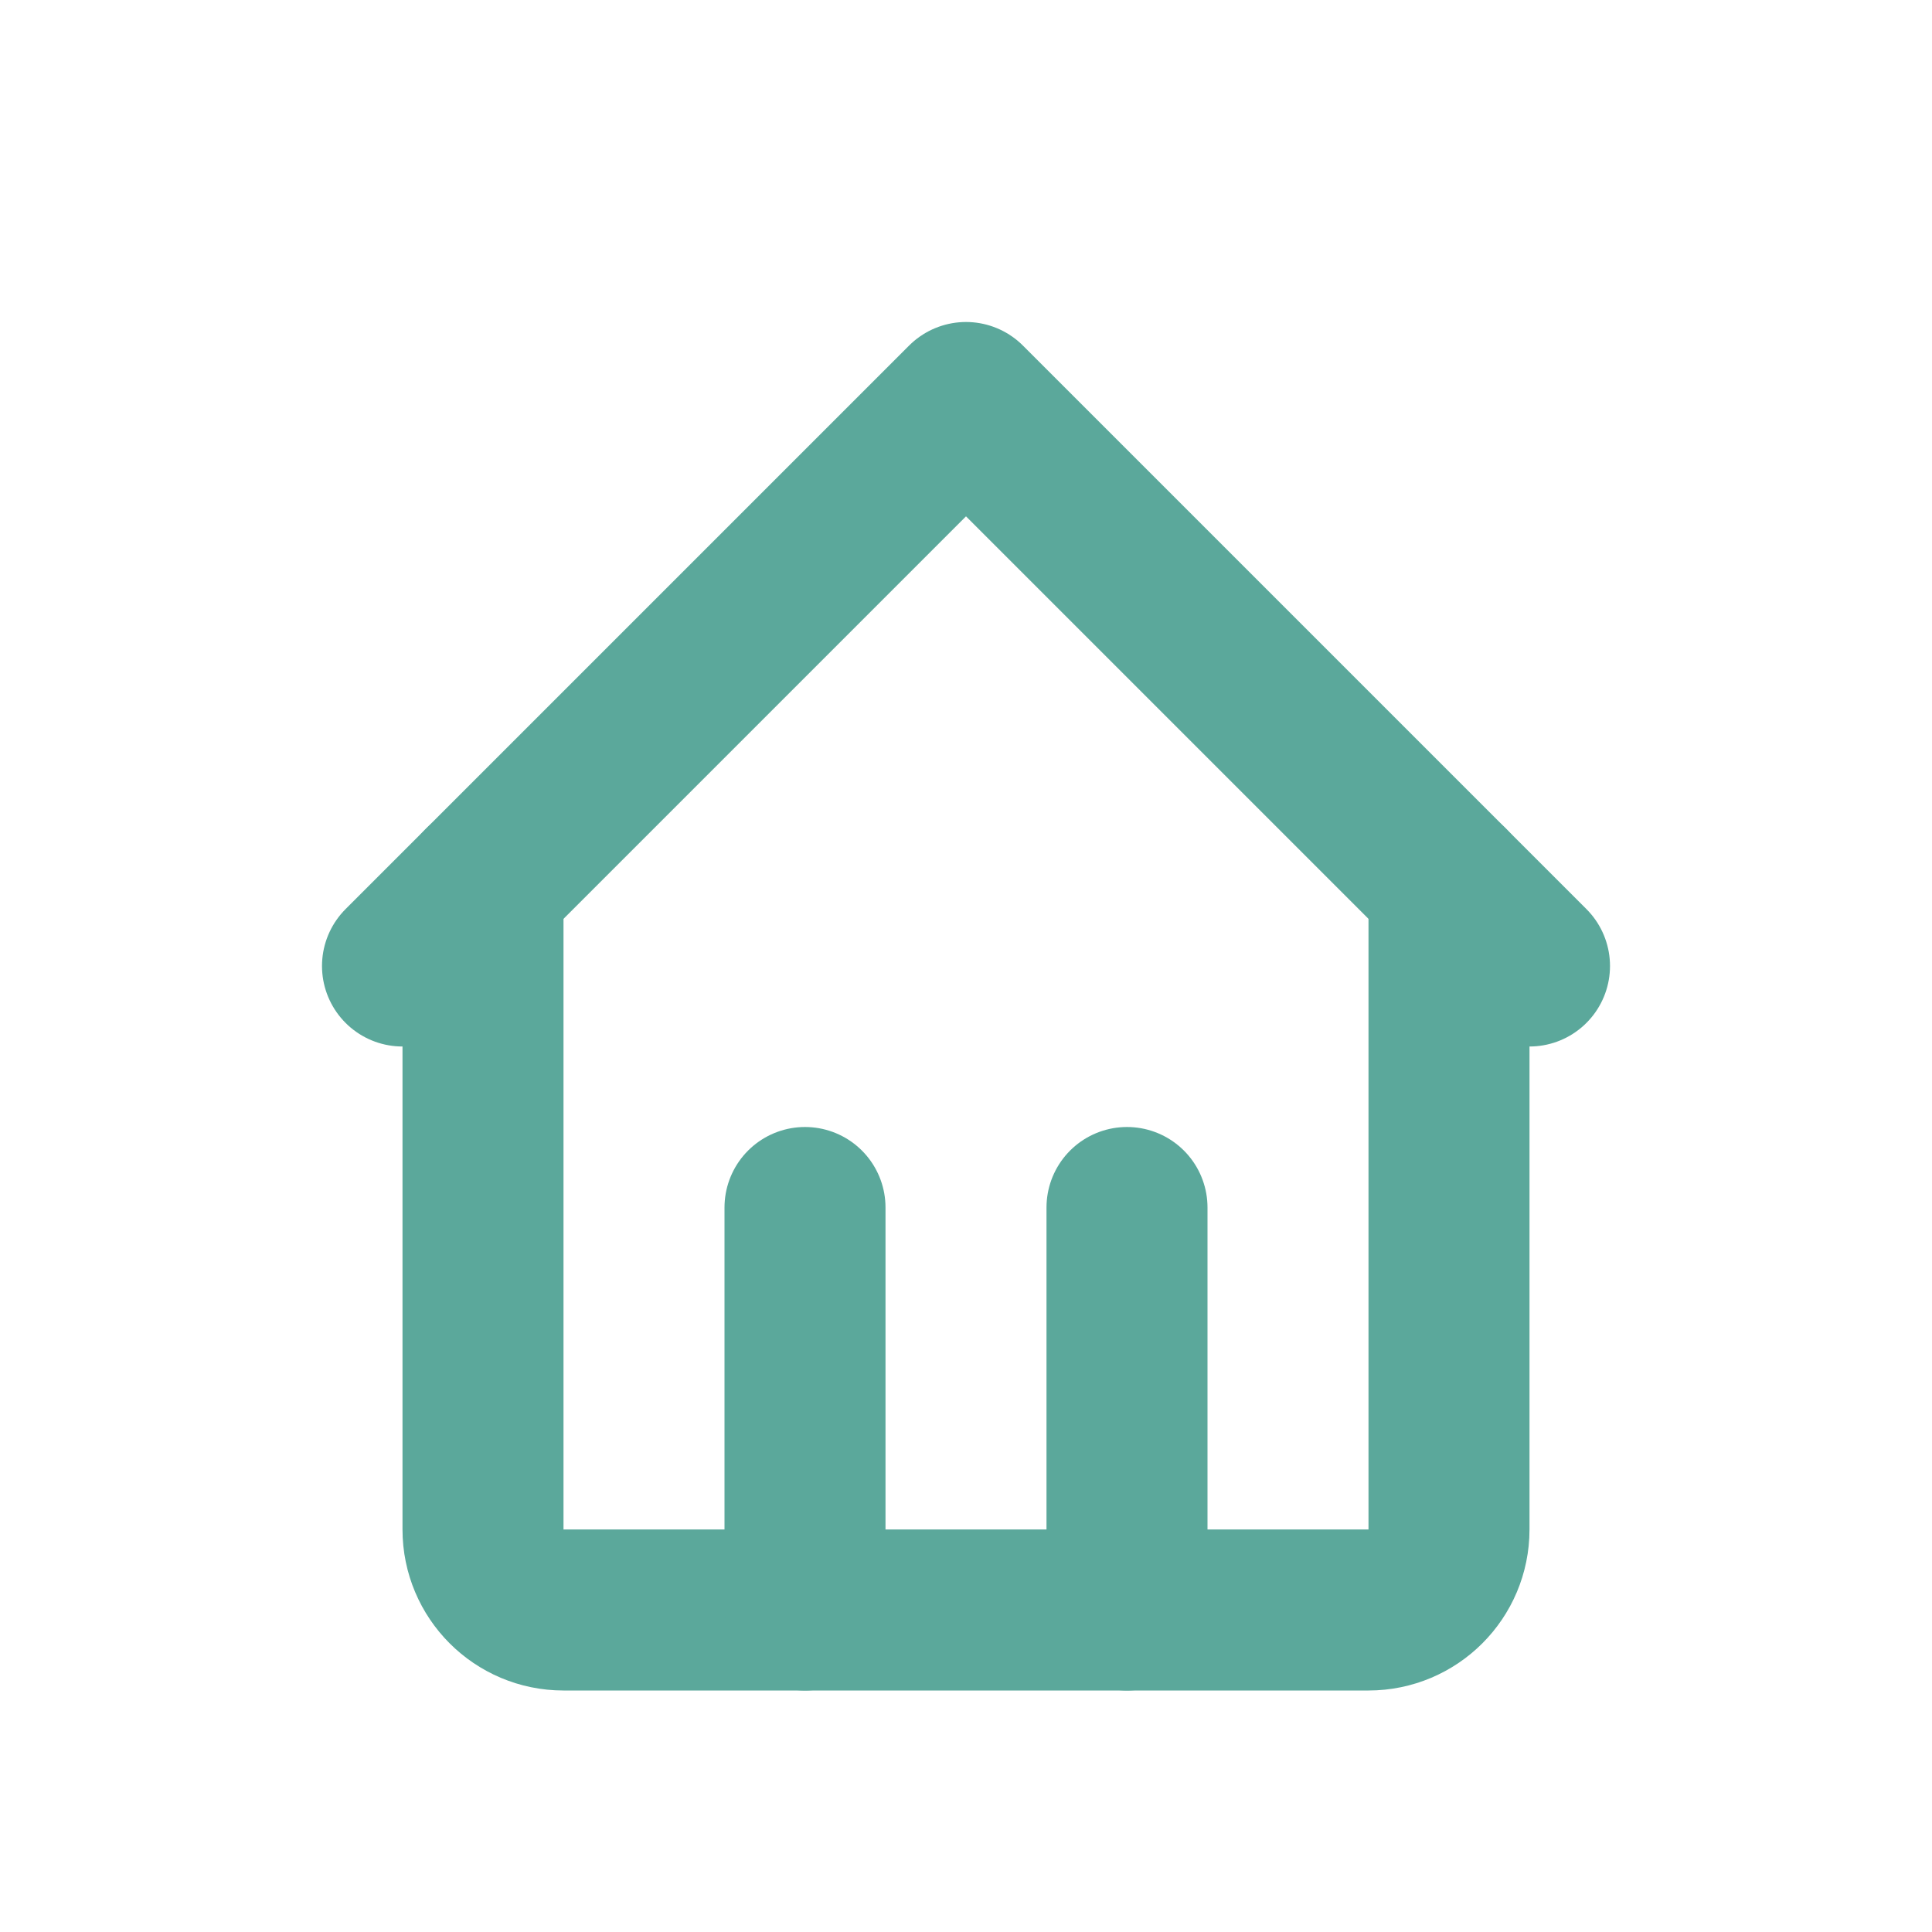
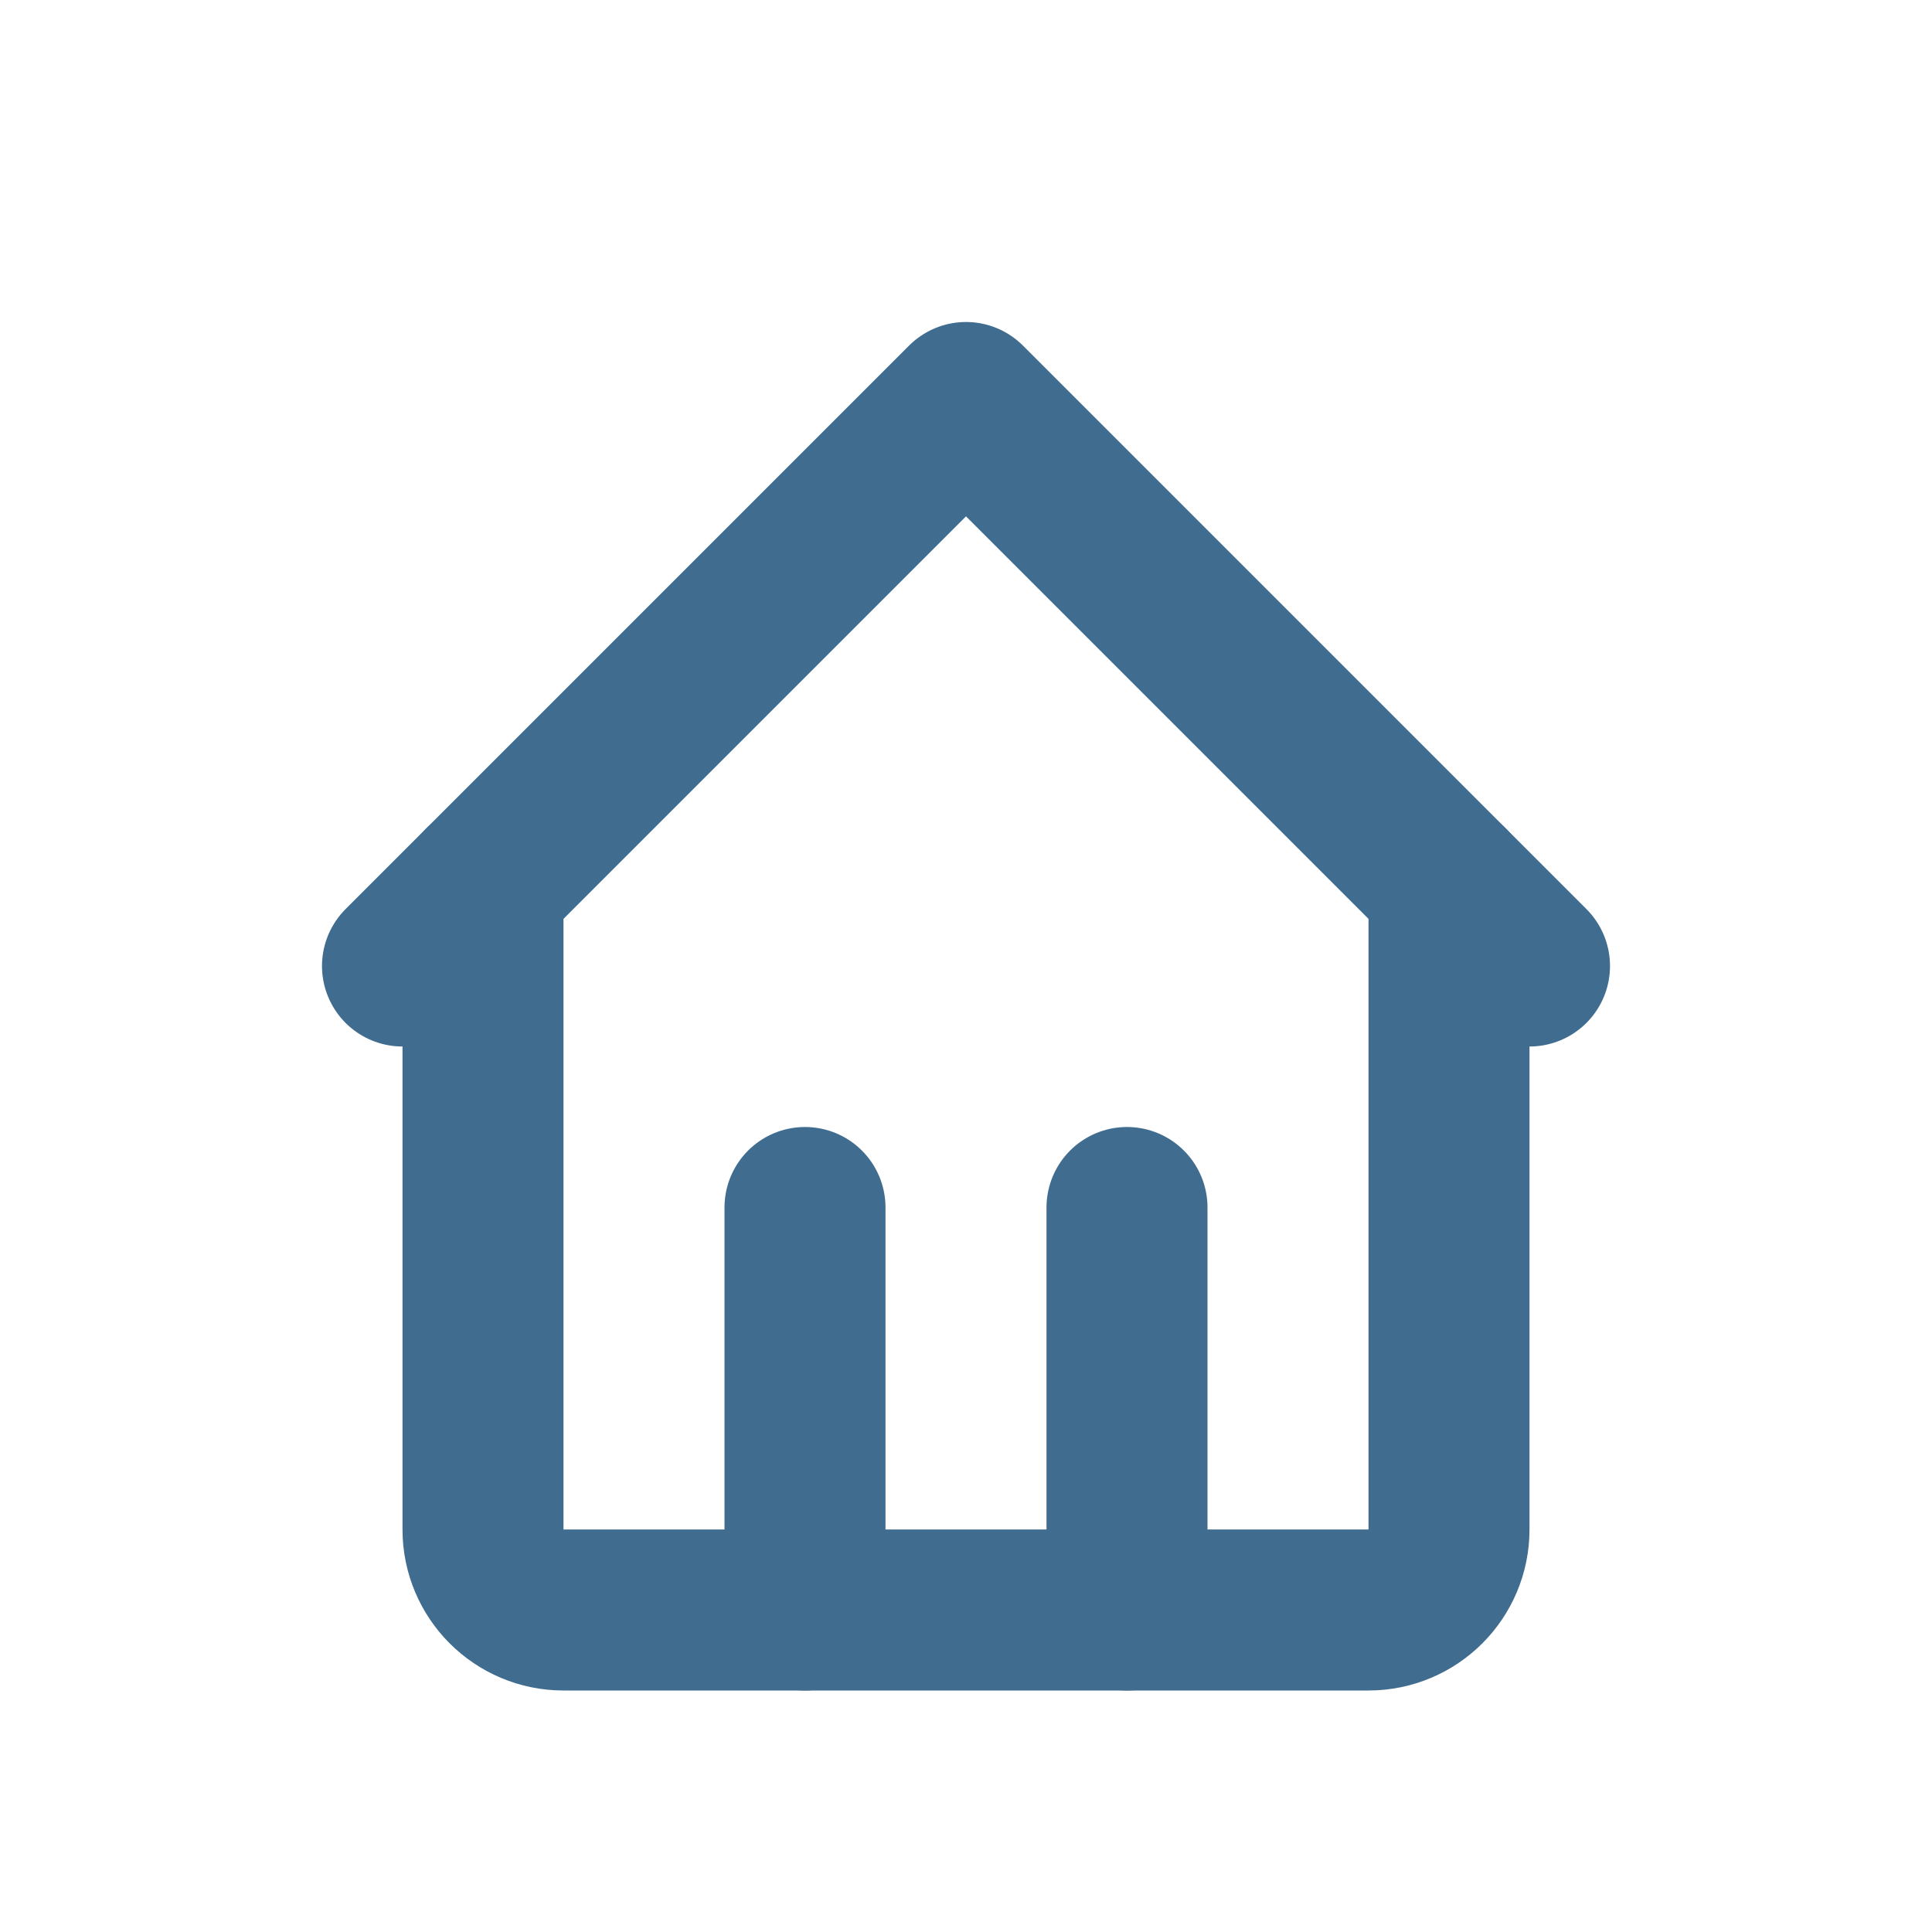
<svg xmlns="http://www.w3.org/2000/svg" viewBox="0 0 24 24" width="24" height="24">
-   <path d="M 5 12 L 12 5 L 19 12" fill="none" stroke="#5BA89B" stroke-width="2" stroke-linecap="round" stroke-linejoin="round" />
-   <path d="M 6 11 V 19 a 1 1 0 0 0 1 1 H 17 a 1 1 0 0 0 1 -1 V 11" fill="none" stroke="#5BA89B" stroke-width="2" stroke-linecap="round" stroke-linejoin="round" />
-   <line x1="10" y1="20" x2="10" y2="15" stroke="#5BA89B" stroke-width="2" stroke-linecap="round" stroke-linejoin="round" />
-   <line x1="14" y1="20" x2="14" y2="15" stroke="#5BA89B" stroke-width="2" stroke-linecap="round" stroke-linejoin="round" />
+   <path d="M 5 12 L 12 5 L 19 12" fill="none" stroke="#3F6C8F" stroke-width="2" stroke-linecap="round" stroke-linejoin="round" />
+   <path d="M 6 11 V 19 a 1 1 0 0 0 1 1 H 17 a 1 1 0 0 0 1 -1 V 11" fill="none" stroke="#3F6C8F" stroke-width="2" stroke-linecap="round" stroke-linejoin="round" />
+   <line x1="10" y1="20" x2="10" y2="15" stroke="#3F6C8F" stroke-width="2" stroke-linecap="round" stroke-linejoin="round" />
+   <line x1="14" y1="20" x2="14" y2="15" stroke="#3F6C8F" stroke-width="2" stroke-linecap="round" stroke-linejoin="round" />
</svg>
